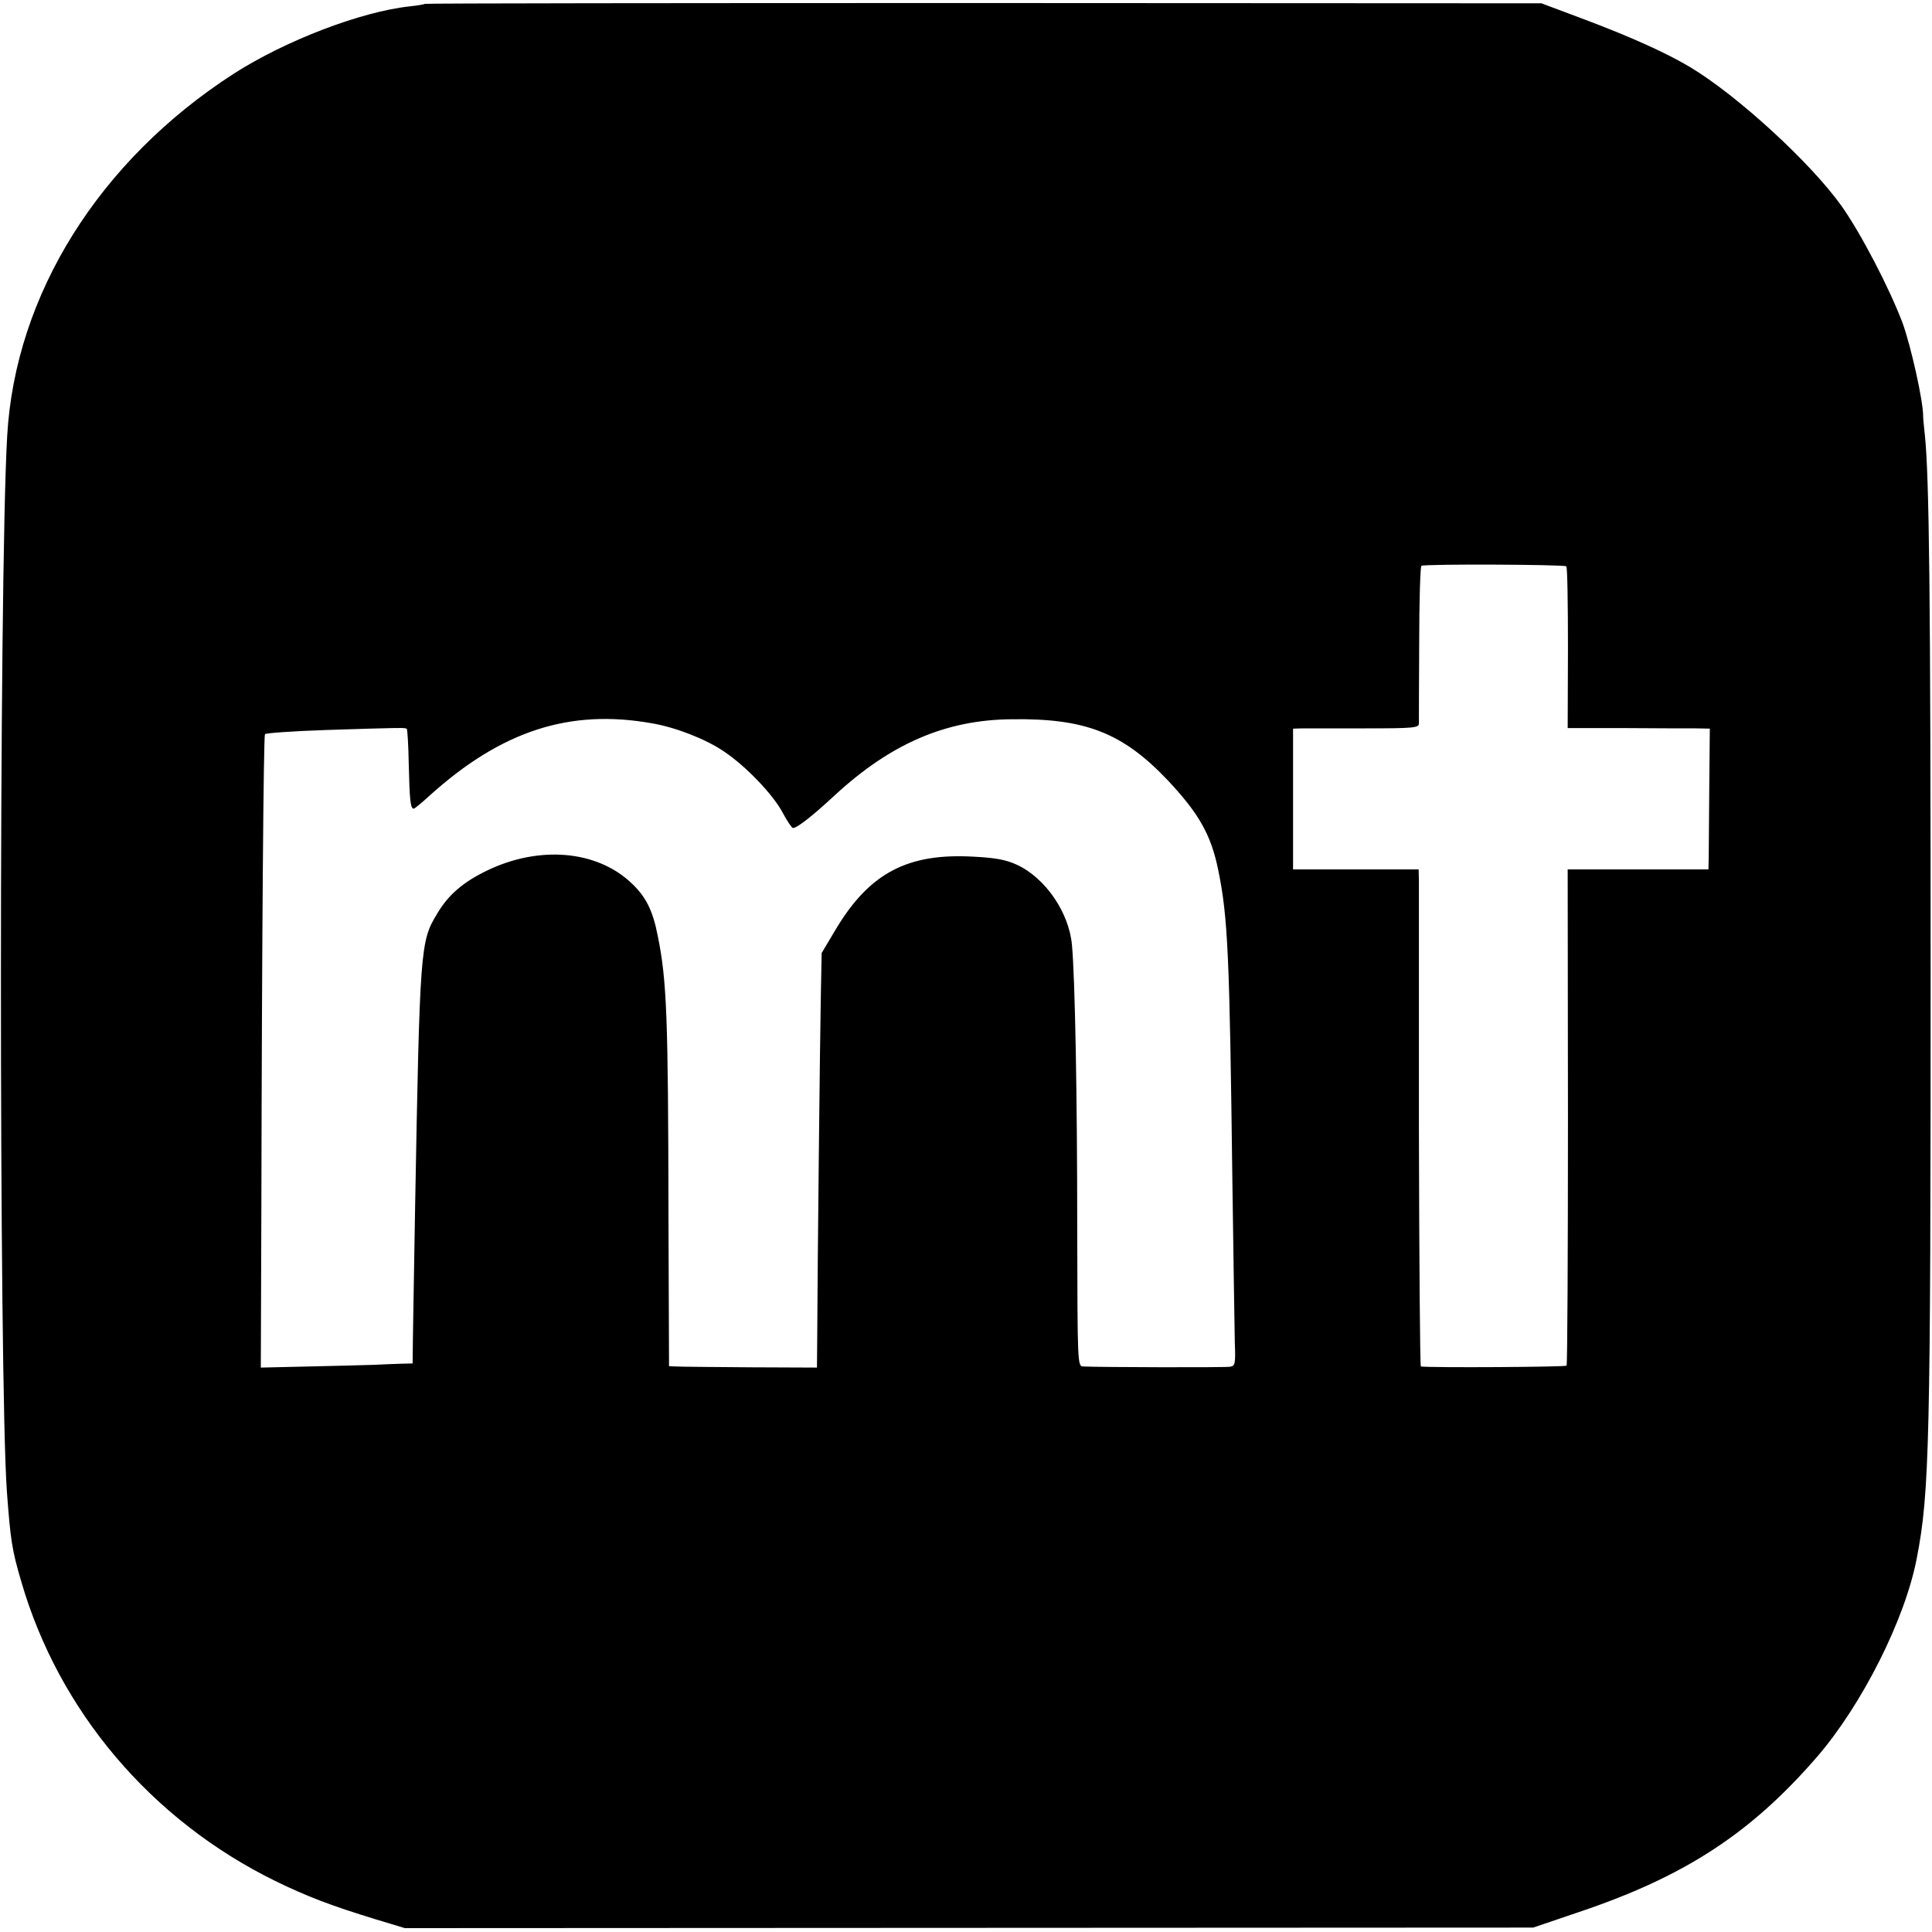
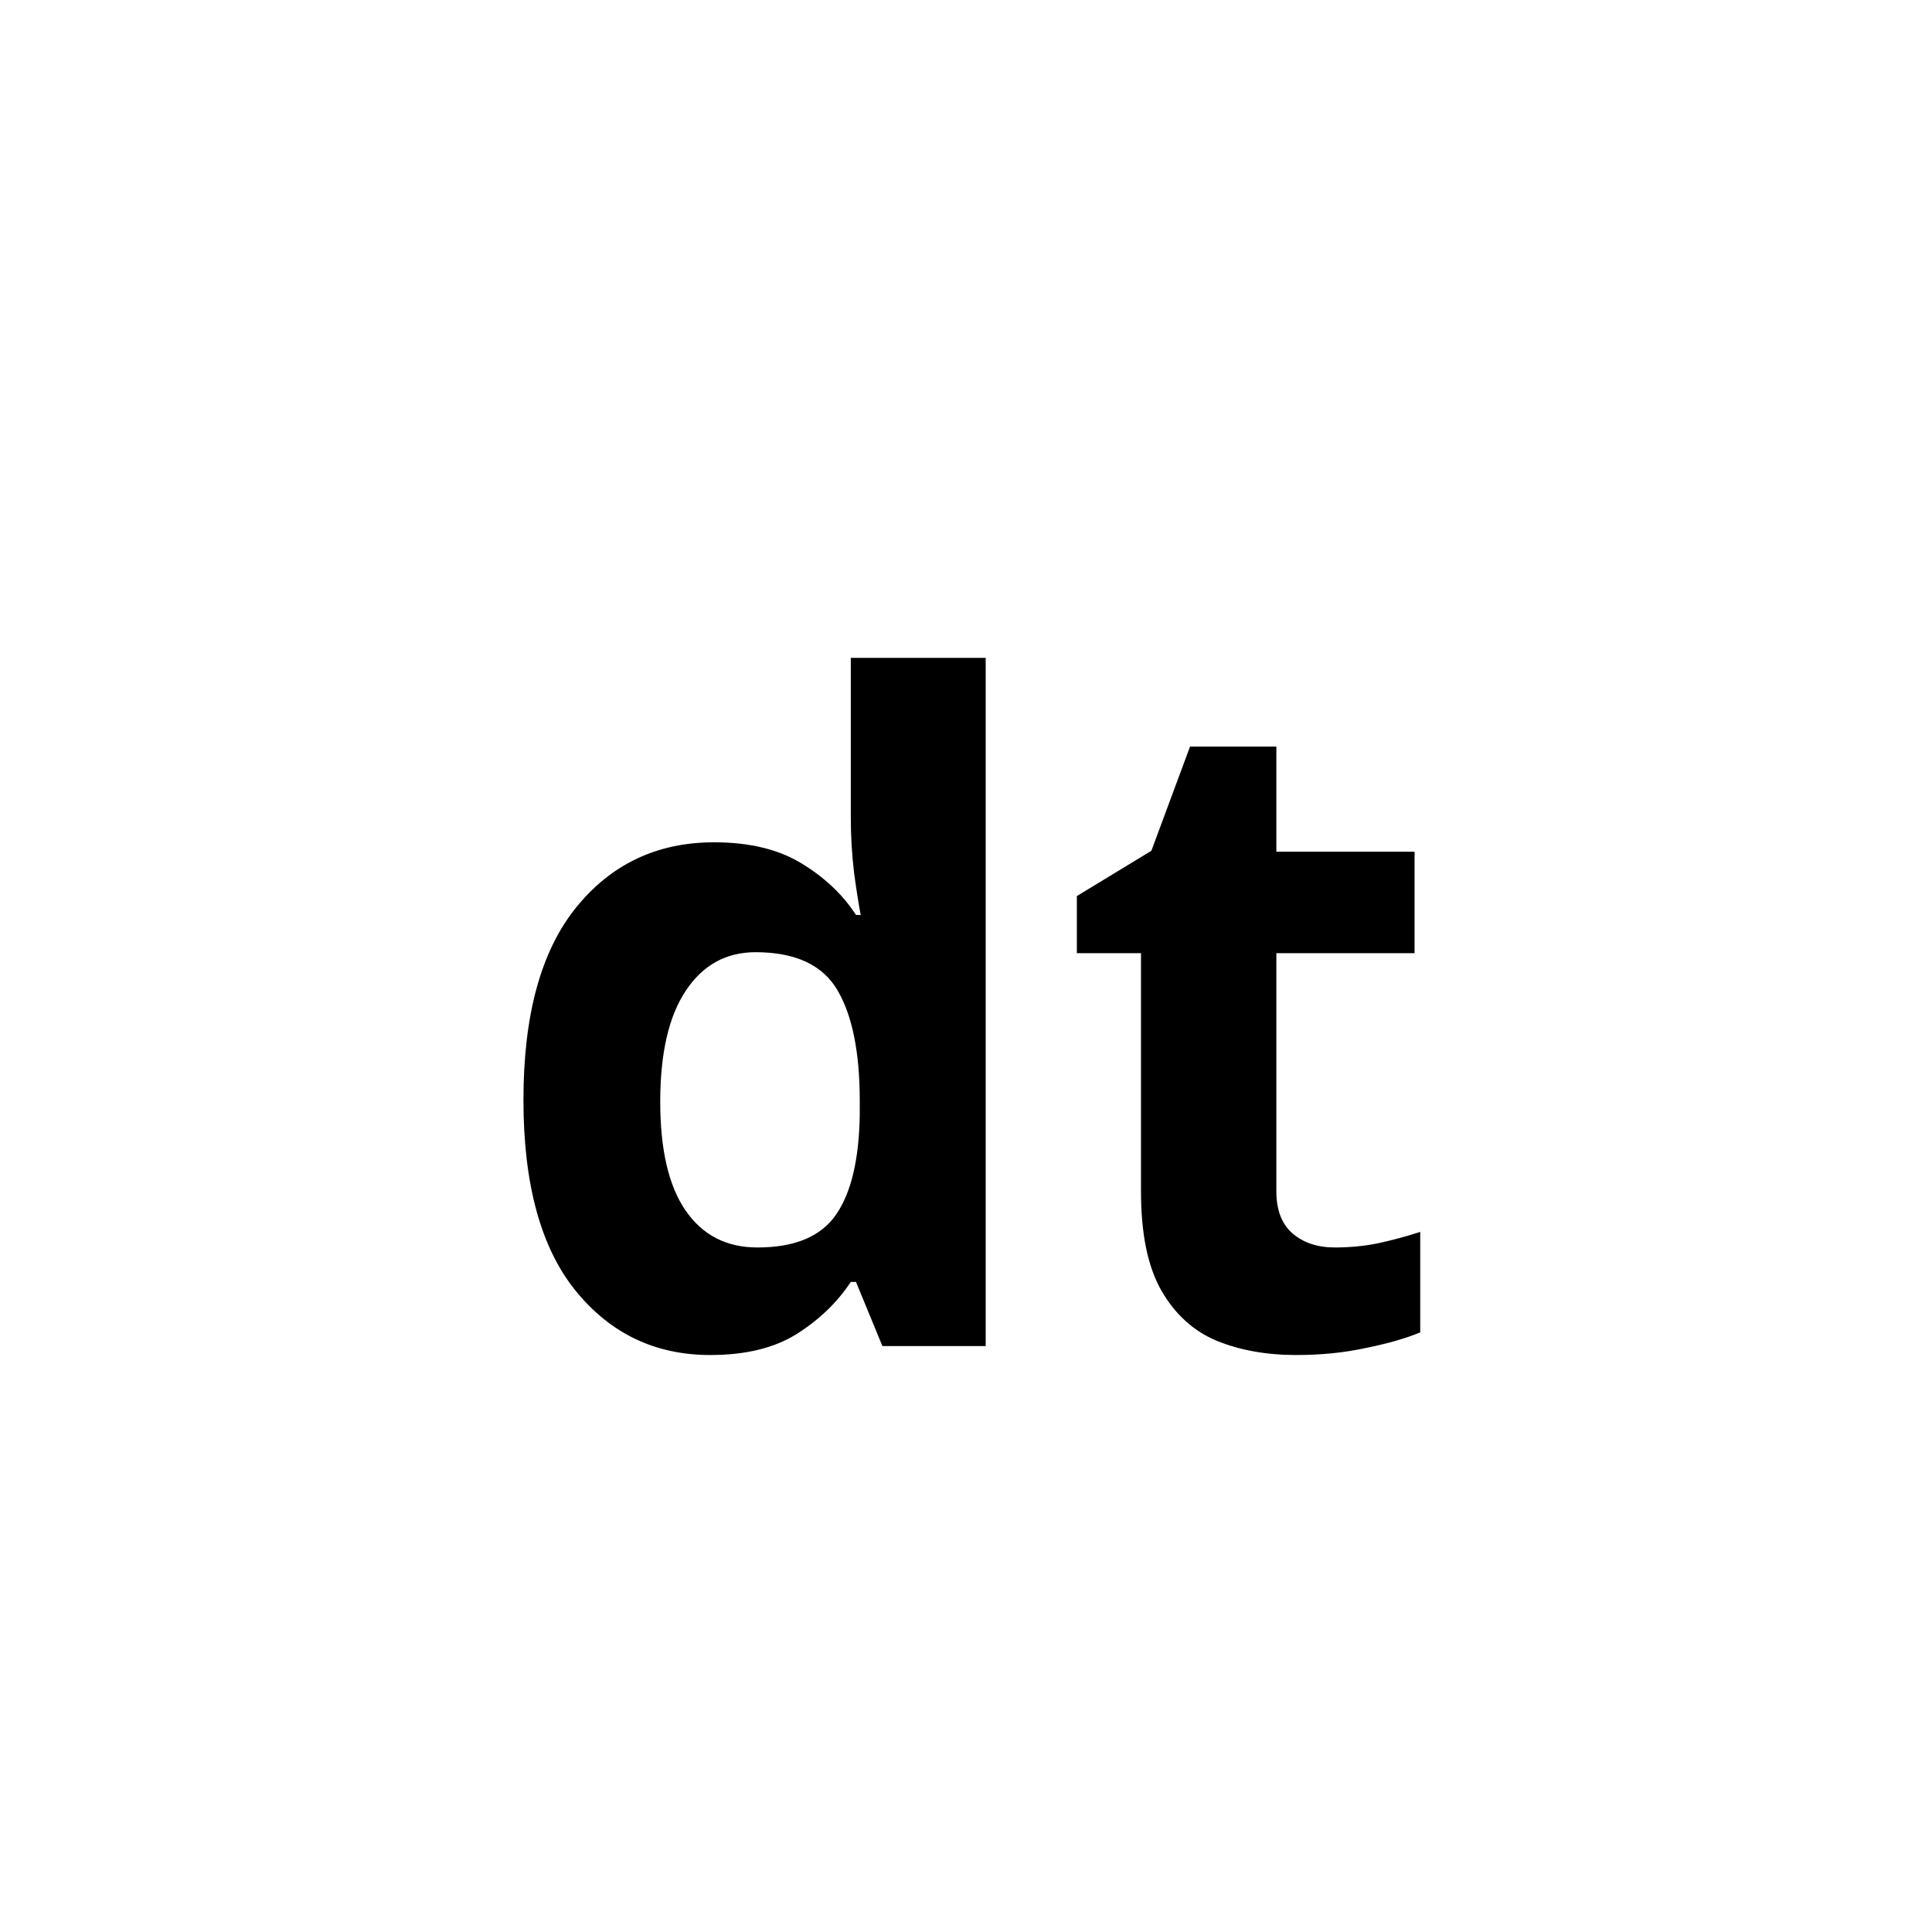
- <svg xmlns="http://www.w3.org/2000/svg" height="700pt" preserveAspectRatio="xMidYMid meet" viewBox="0 0 700 700" width="700pt">
-   <path d="m1539 6986c-2-2-26-6-54-9-177-19-451-124-638-244-487-314-792-800-821-1313-30-518-30-3420-1-3825 13-174 18-210 52-325 136-469 470-864 920-1085 117-57 201-89 364-139l106-32 2044 1 2044 1 165 56c384 129 623 285 863 562 164 190 320 500 362 721 46 237 50 420 50 2130 0 1354-5 1789-21 1940-3 28-6 57-6 65 1 55-45 258-74 338-48 128-153 329-222 426-112 157-376 399-547 502-85 51-213 109-380 172l-160 60-2021 1c-1112 0-2023-1-2025-3zm4136-2038c4-3 6-137 6-296l-1-290h207c115-1 231-1 258-1l50-1-2-213c-1-116-2-231-2-254l-1-43h-255-255l1-895c0-492-2-899-5-903-3-5-492-8-528-3-3 1-6 387-7 859v900l-1 42h-228-227v255 255l35 1h228c173 0 192 2 193 17 0 9 0 141 1 292 0 151 4 277 8 280 12 7 518 5 525-2zm-3311-569c86-15 193-57 258-101 80-53 180-158 214-223 16-30 33-55 37-55 15 0 69 42 152 119 203 187 402 273 640 275 267 4 402-49 564-219 114-121 159-199 185-328 35-170 41-310 51-1117 4-283 8-552 9-597 3-76 1-82-18-85-18-3-467-2-531 1-21 1-21 4-22 499 0 485-8 907-19 1027-10 118-96 244-200 292-39 18-77 25-155 29-239 14-377-58-499-260l-53-89-3-156c-3-147-12-982-13-1231l-1-115-243 1c-133 1-254 2-268 3l-25 1-2 543c-1 725-6 855-39 1017-18 93-44 143-97 192-125 117-332 135-521 44-87-42-141-88-182-158-60-99-62-122-79-1063-4-214-7-429-8-477l-1-88-40-1c-22-1-67-2-100-4-33-1-139-4-235-6l-175-4 2 585c2 1011 8 1701 13 1710 3 4 102 11 220 15 280 9 289 9 294 4 2-2 6-60 7-129 3-127 6-160 18-160 3 0 29 21 56 46 261 236 509 317 809 263z" transform="matrix(.1 0 0 -.1 0 700)" />
+ <svg xmlns="http://www.w3.org/2000/svg" viewBox="0 0 64 64">
+   <text x="32" y="34" text-anchor="middle" dominant-baseline="middle" font-family="Lexend Deca, sans-serif" font-weight="600" font-size="30" fill="#000">dt</text>
</svg>
